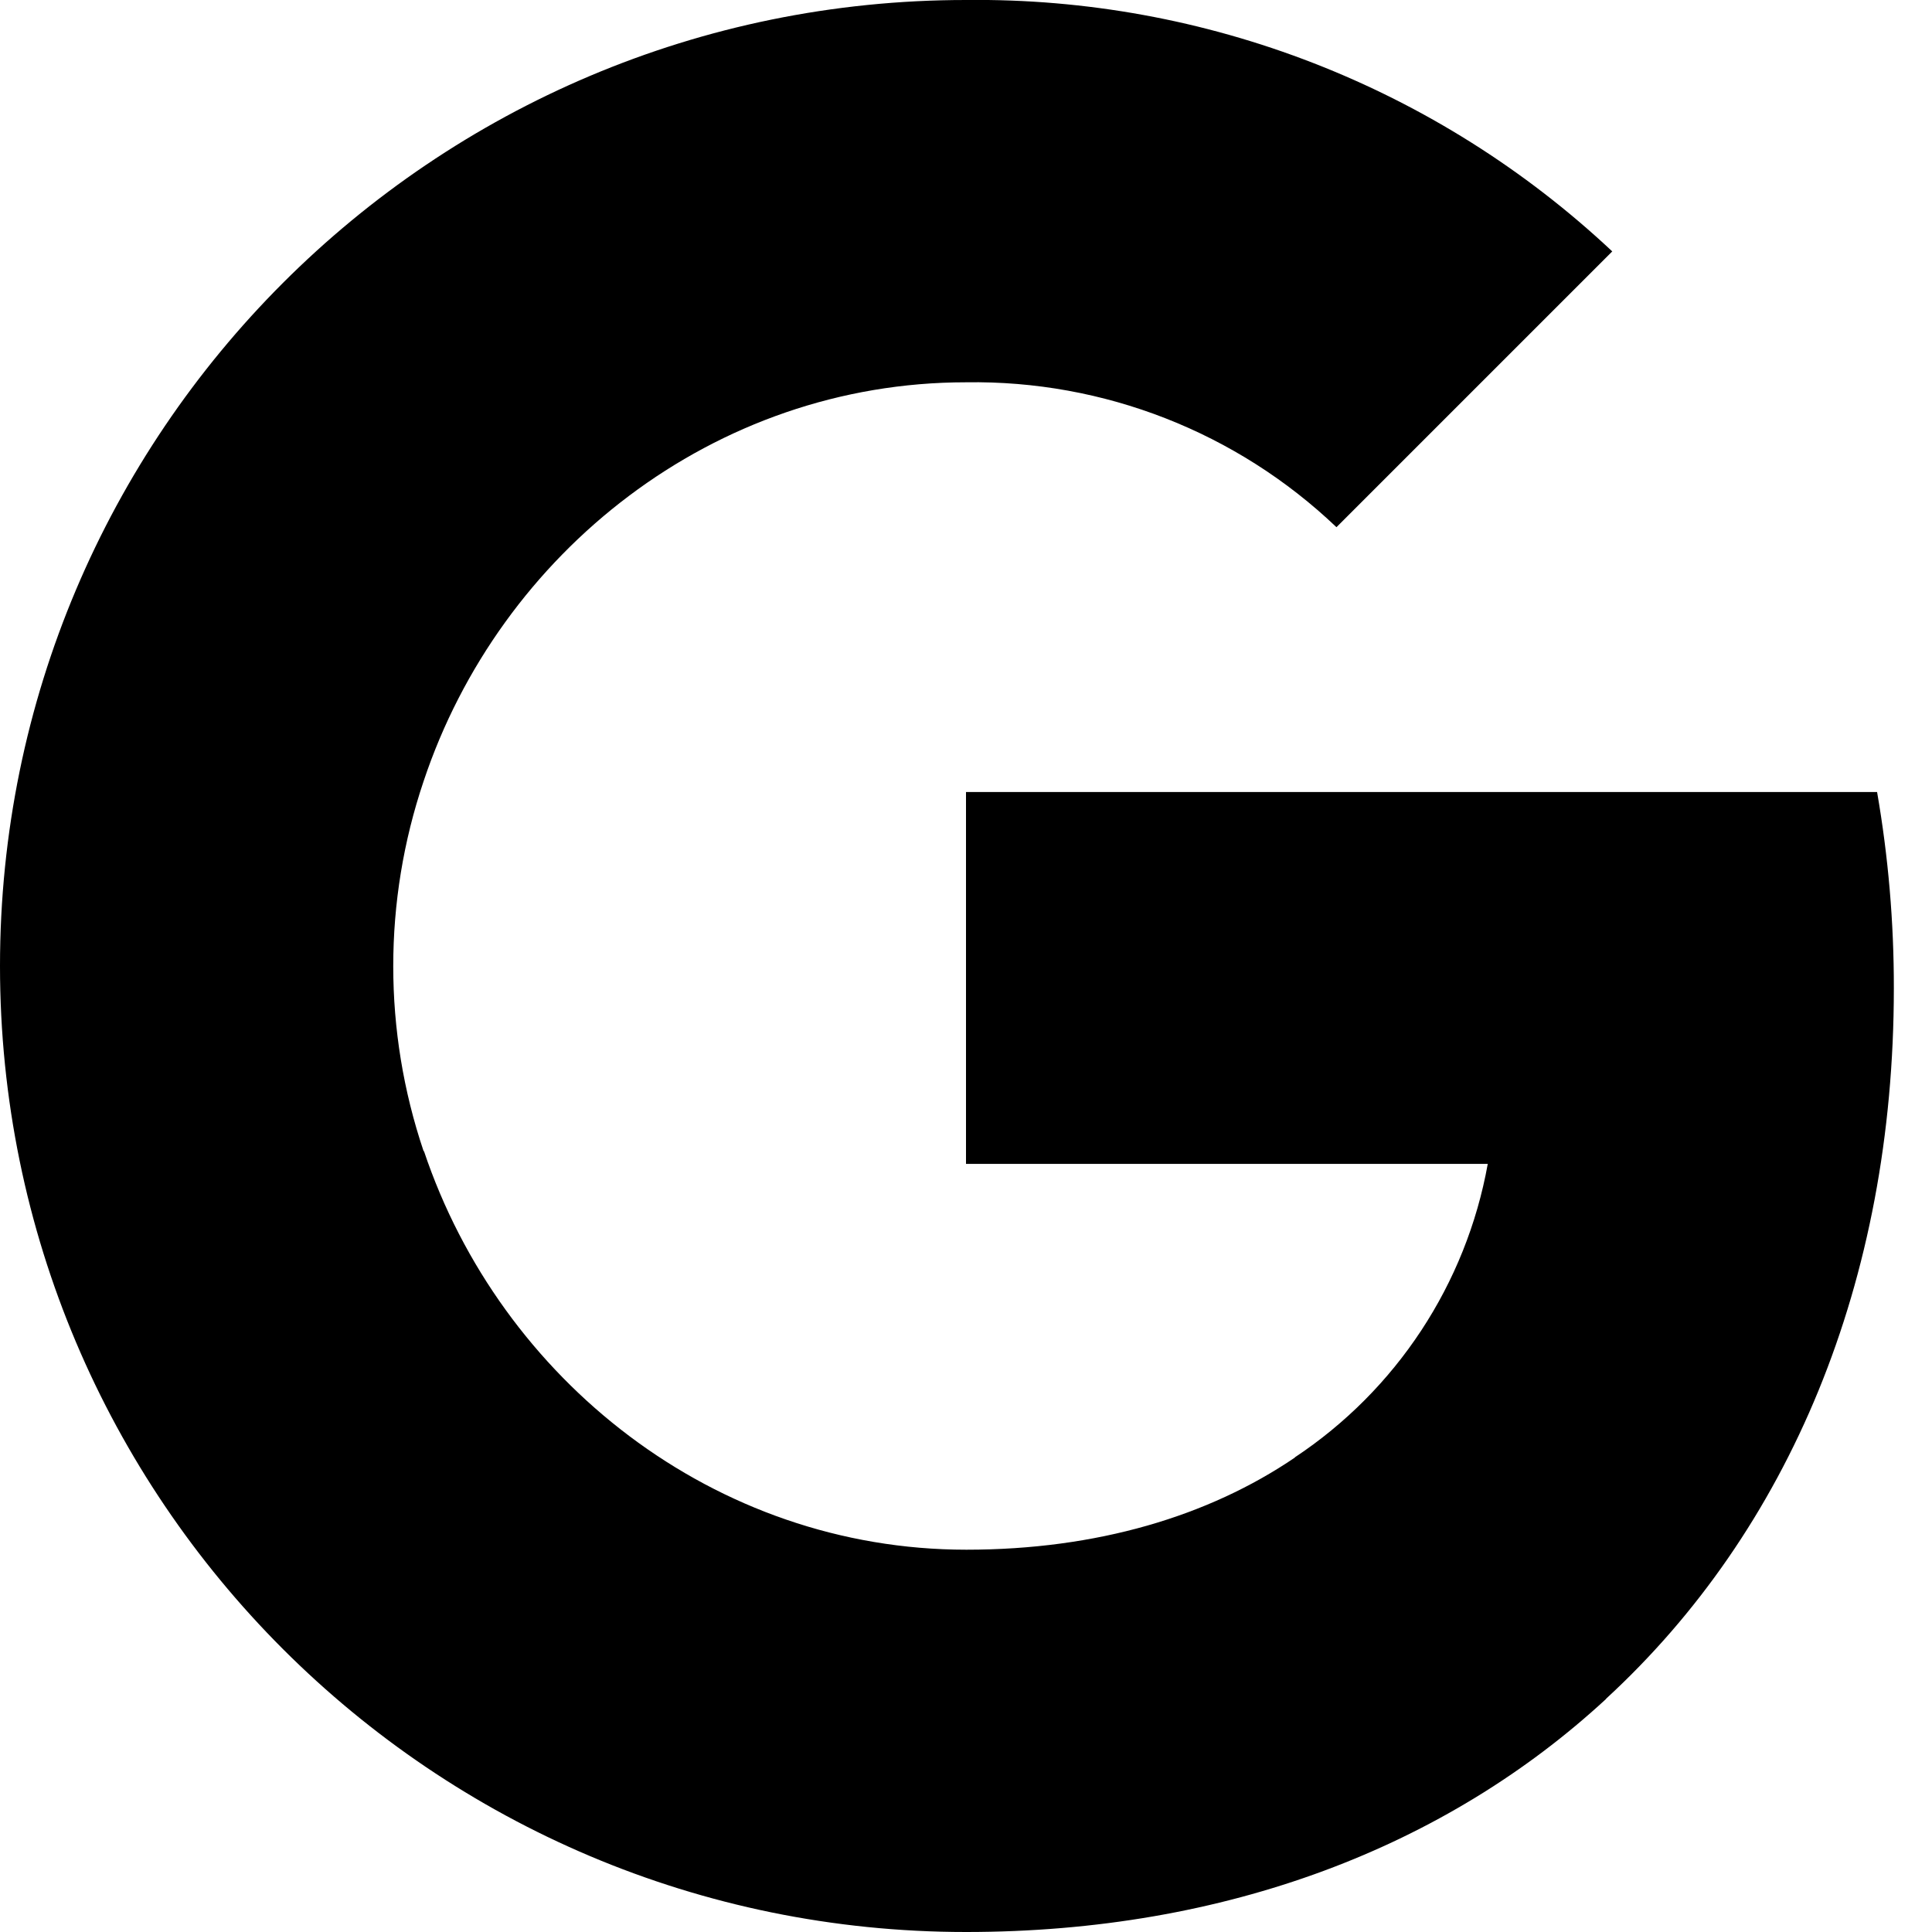
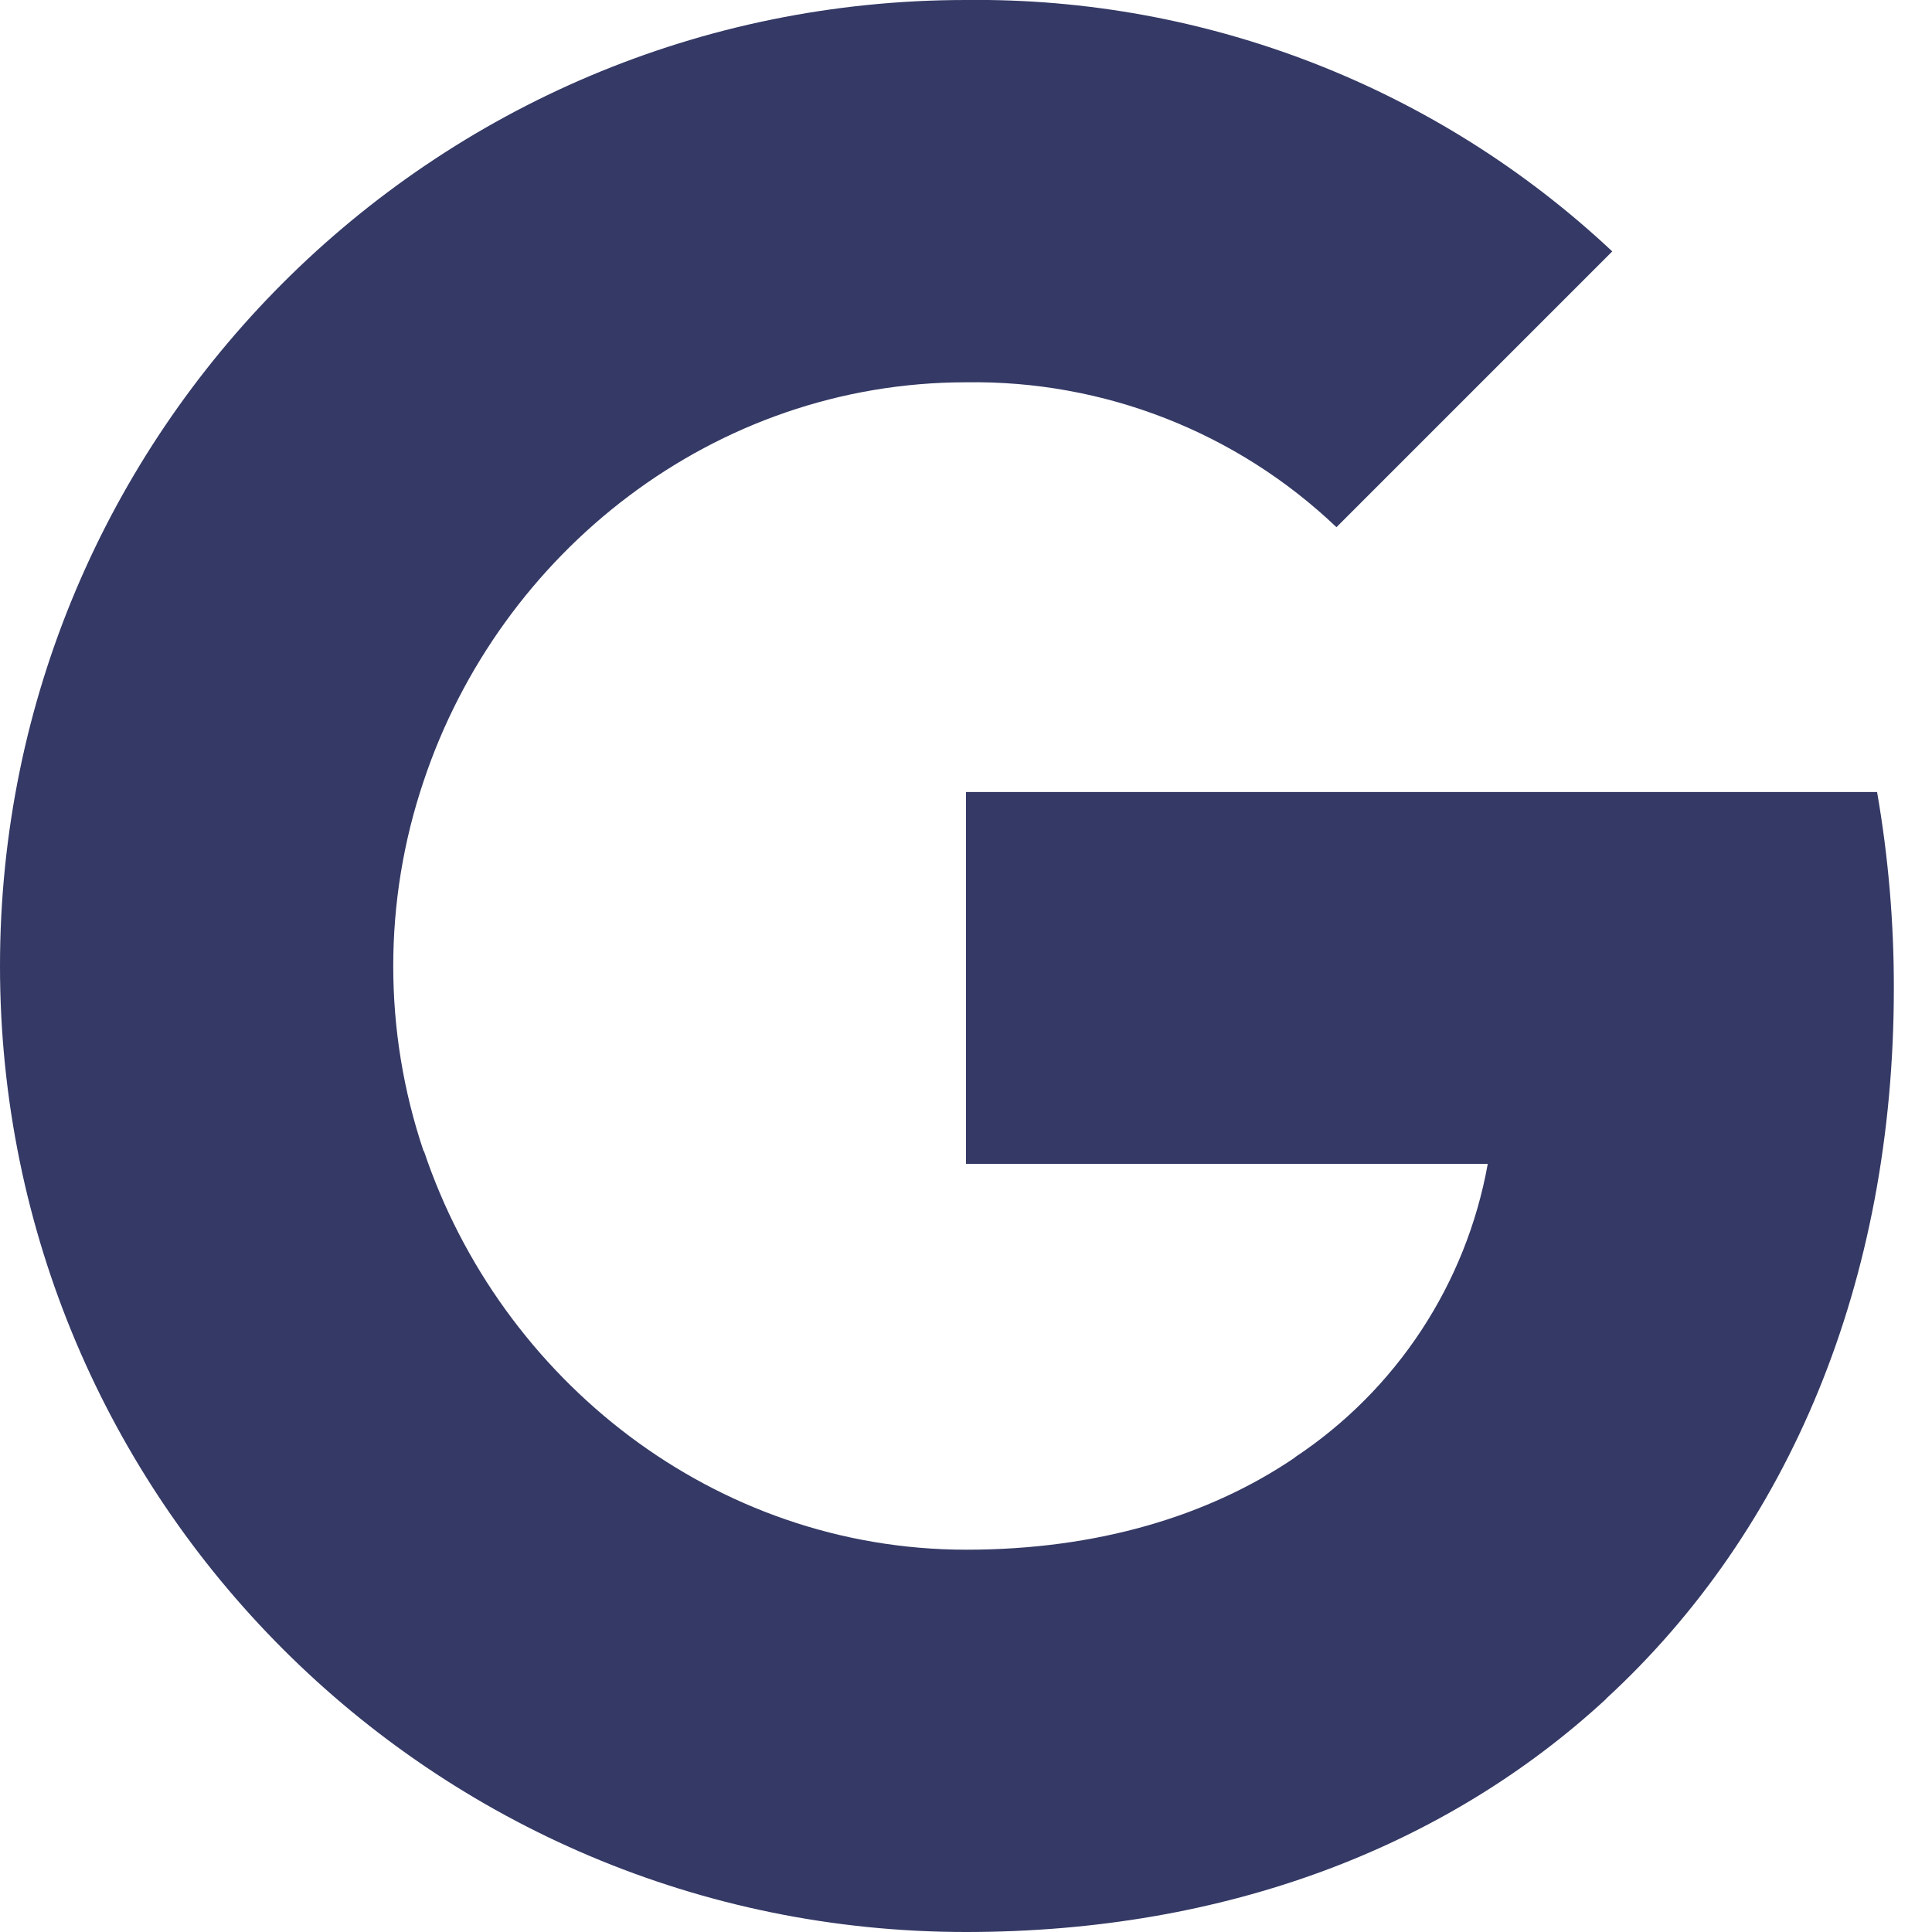
- <svg xmlns="http://www.w3.org/2000/svg" width="16" height="16" fill="currentColor" class="bi bi-google" viewBox="0 0 16 16">
+ <svg xmlns="http://www.w3.org/2000/svg" color="#343965" width="16" height="16" fill="currentColor" class="bi bi-google" viewBox="0 0 16 16">
  <path d="M15.545 6.558a9.42 9.42 0 0 1 .139 1.626c0 2.434-.87 4.492-2.384 5.885h.002C11.978 15.292 10.158 16 8 16A8 8 0 1 1 8 0a7.689 7.689 0 0 1 5.352 2.082l-2.284 2.284A4.347 4.347 0 0 0 8 3.166c-2.087 0-3.86 1.408-4.492 3.304a4.792 4.792 0 0 0 0 3.063h.003c.635 1.893 2.405 3.301 4.492 3.301 1.078 0 2.004-.276 2.722-.764h-.003a3.702 3.702 0 0 0 1.599-2.431H8v-3.08h7.545z" />
</svg>
